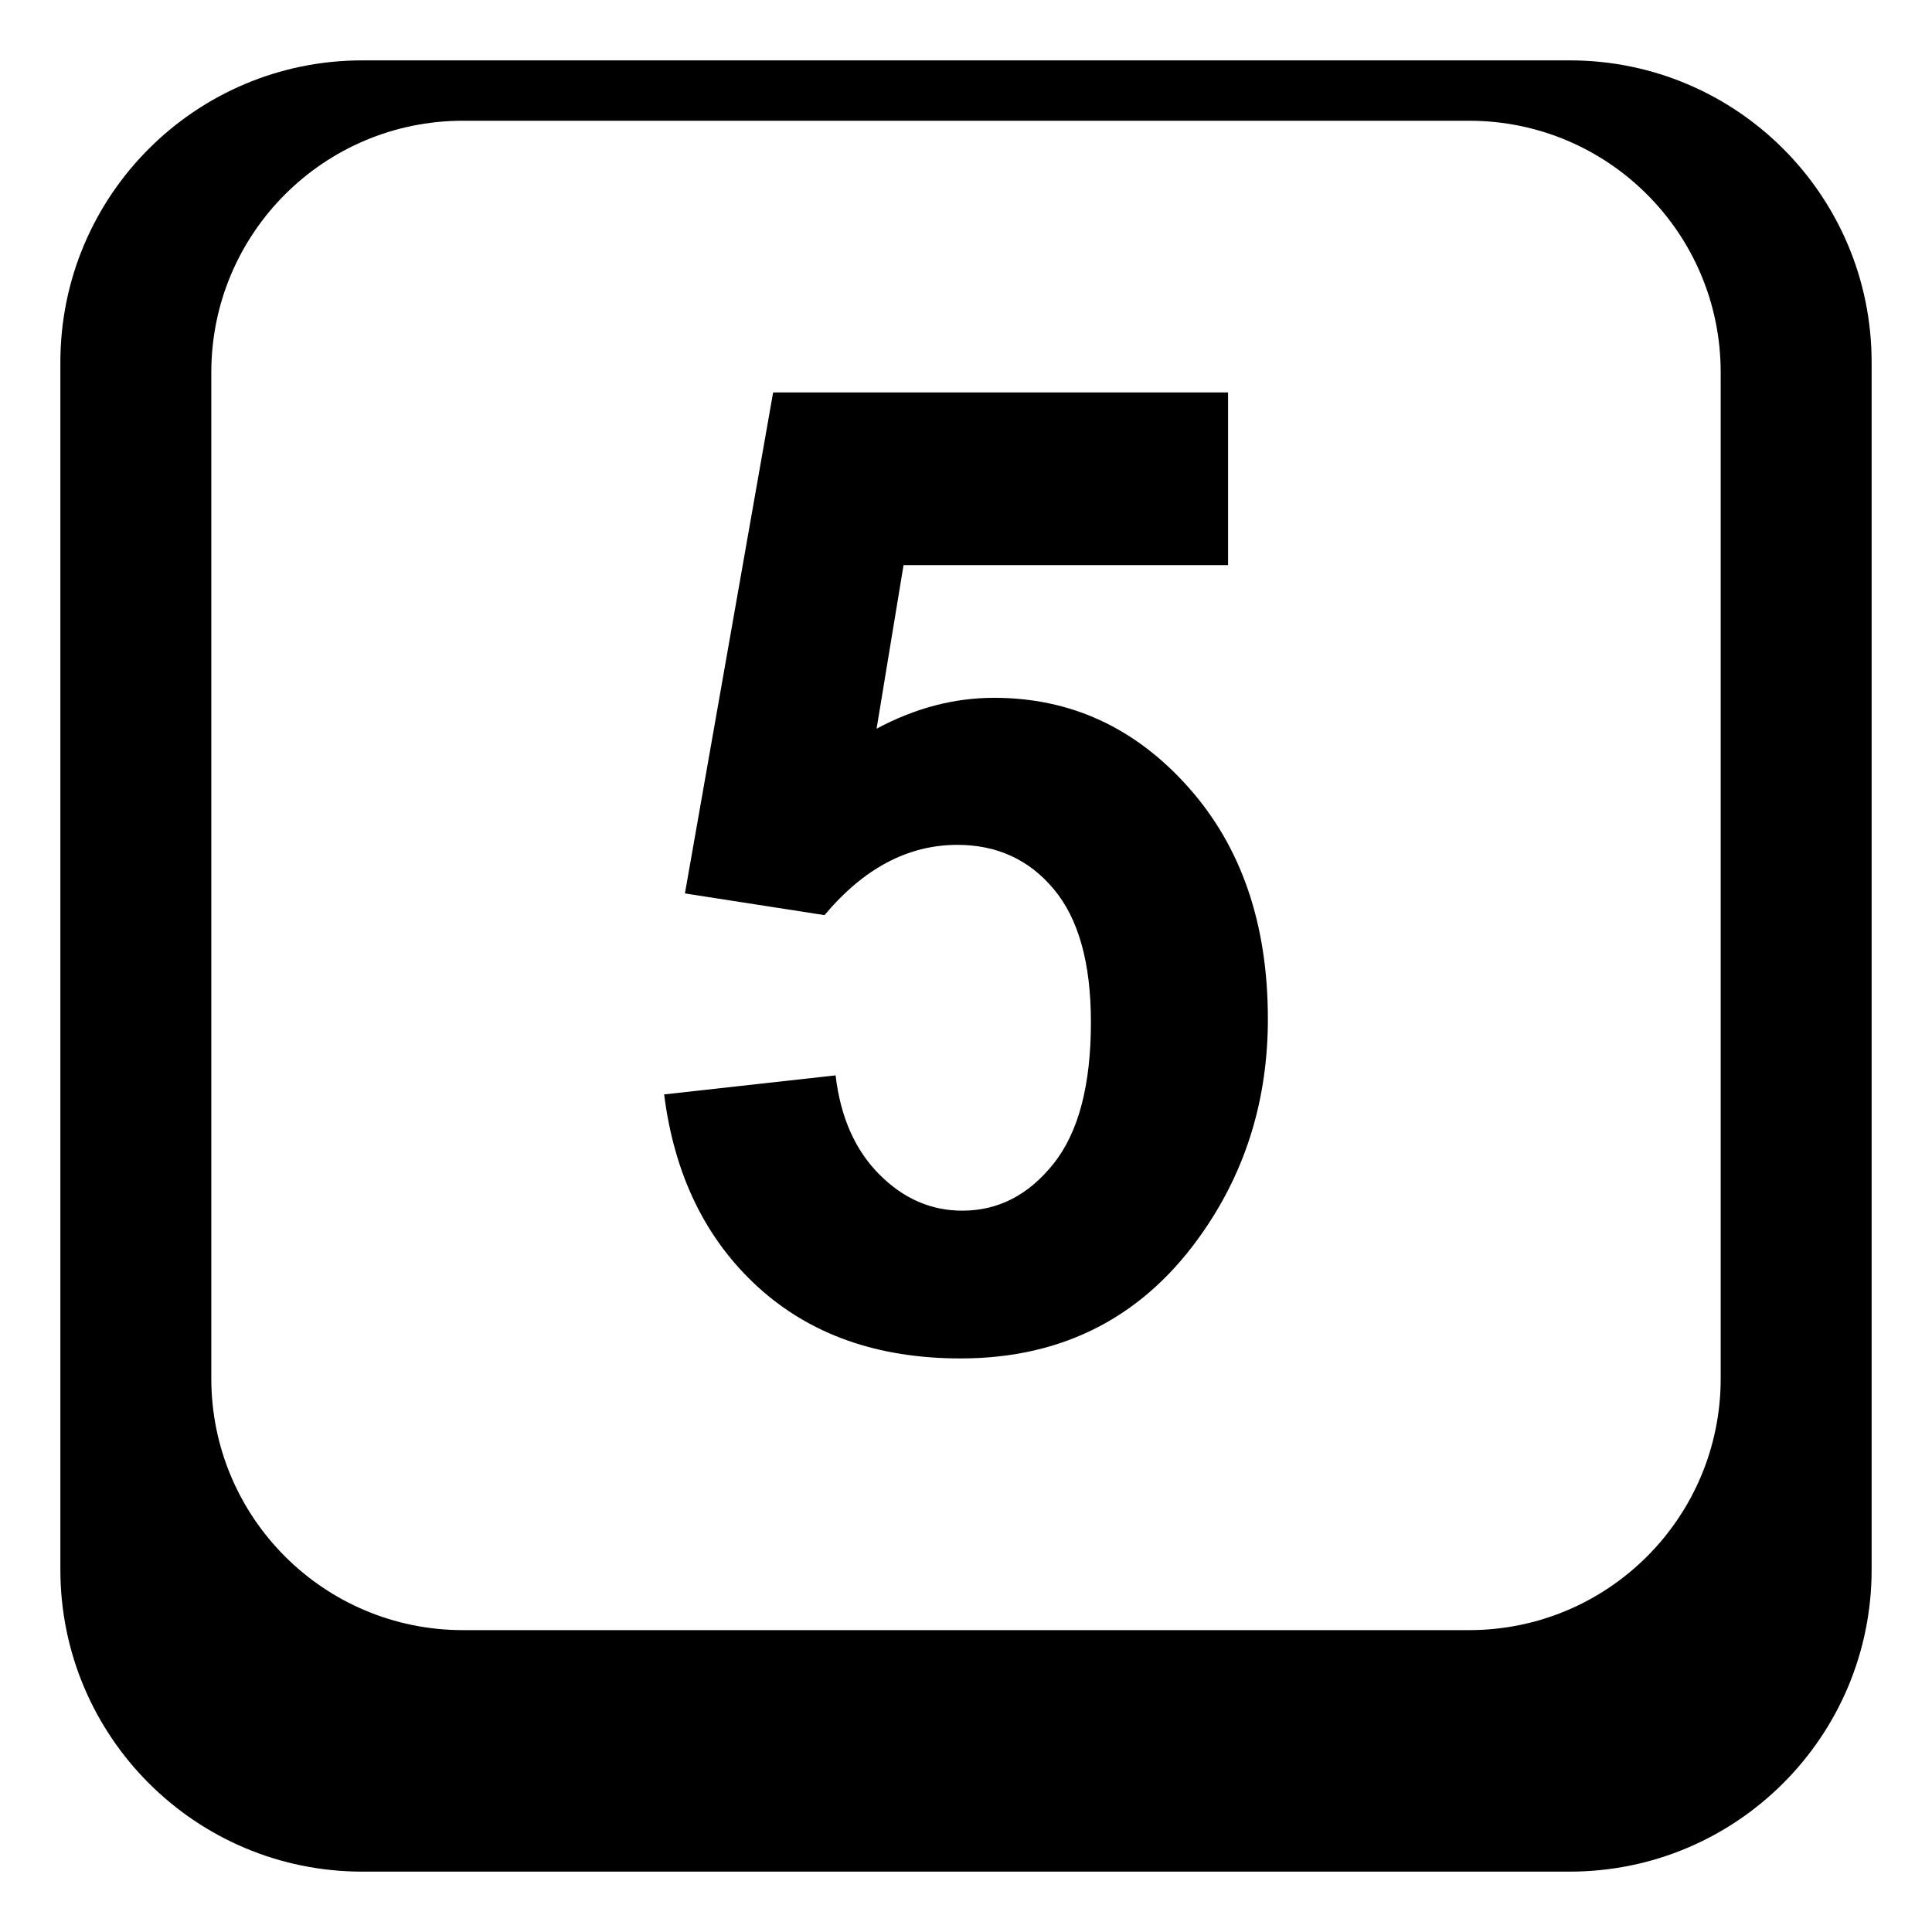
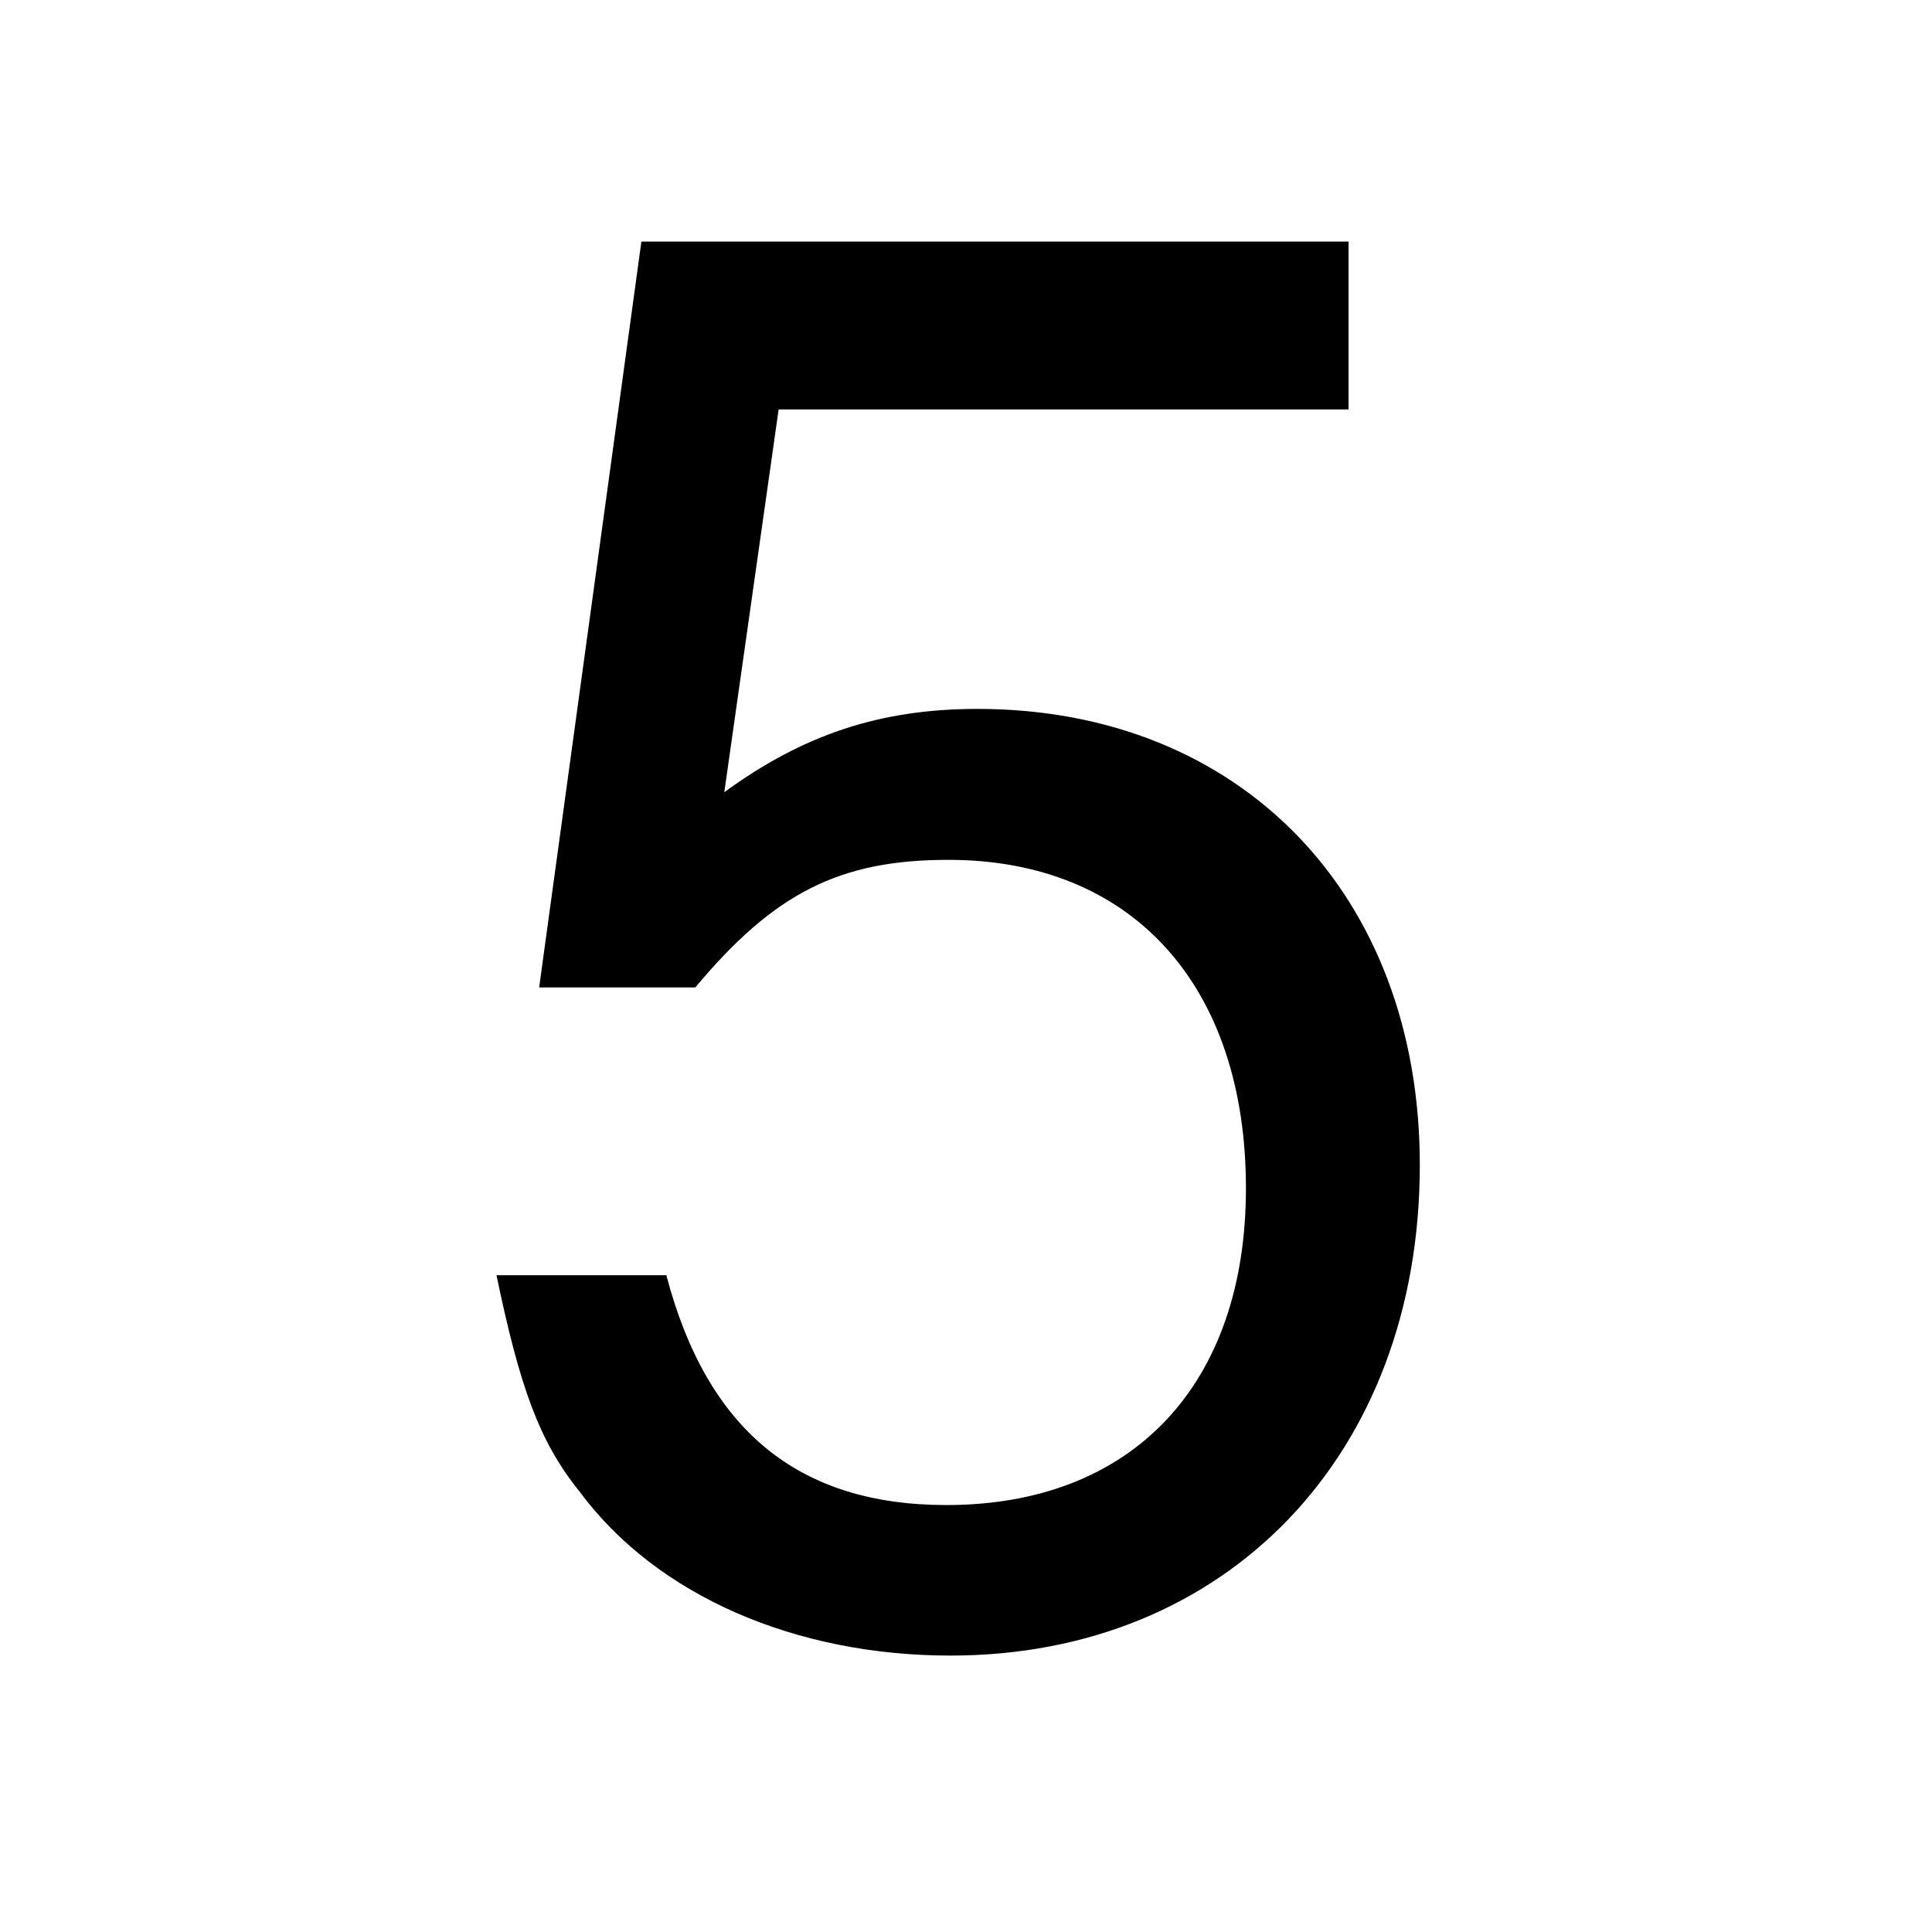
- <svg xmlns="http://www.w3.org/2000/svg" width="64px" height="64px" viewBox="0 0 64 64" aria-hidden="true" role="img" class="iconify iconify--emojione-monotone" preserveAspectRatio="xMidYMid meet">
-   <path d="M52 2H12C6.479 2 2 6.477 2 12v40c0 5.523 4.479 10 10 10h40c5.523 0 10-4.477 10-10V12c0-5.523-4.477-10-10-10zm5 43.666A8.332 8.332 0 0 1 48.668 54H15.334A8.334 8.334 0 0 1 7 45.666V12.334A8.334 8.334 0 0 1 15.334 4h33.334A8.332 8.332 0 0 1 57 12.334v33.332z" fill="currentColor" />
-   <path d="M22 36.254l5.68-.631c.162 1.379.643 2.469 1.441 3.273c.797.807 1.717 1.209 2.758 1.209c1.189 0 2.197-.52 3.021-1.557c.826-1.035 1.238-2.598 1.238-4.688c0-1.957-.41-3.426-1.229-4.404c-.816-.979-1.883-1.469-3.193-1.469c-1.637 0-3.104.777-4.402 2.328l-4.625-.719L25.611 13h15.07v5.721h-10.75l-.893 5.418c1.271-.682 2.568-1.023 3.895-1.023c2.527 0 4.672.986 6.43 2.959c1.758 1.97 2.637 4.53 2.637 7.679c0 2.623-.709 4.967-2.129 7.025C37.938 43.592 35.252 45 31.818 45c-2.746 0-4.984-.791-6.715-2.371c-1.73-1.582-2.765-3.707-3.103-6.375" fill="currentColor" />
+ <svg xmlns="http://www.w3.org/2000/svg" width="100%" height="100%" viewBox="0 0 75 75" preserveAspectRatio="xMinYMid meet">
+   <text x="50%" y="50%" text-anchor="middle" dominant-baseline="middle" font-size="75" fill="black" font-family="Helvetica">5</text>
</svg>
